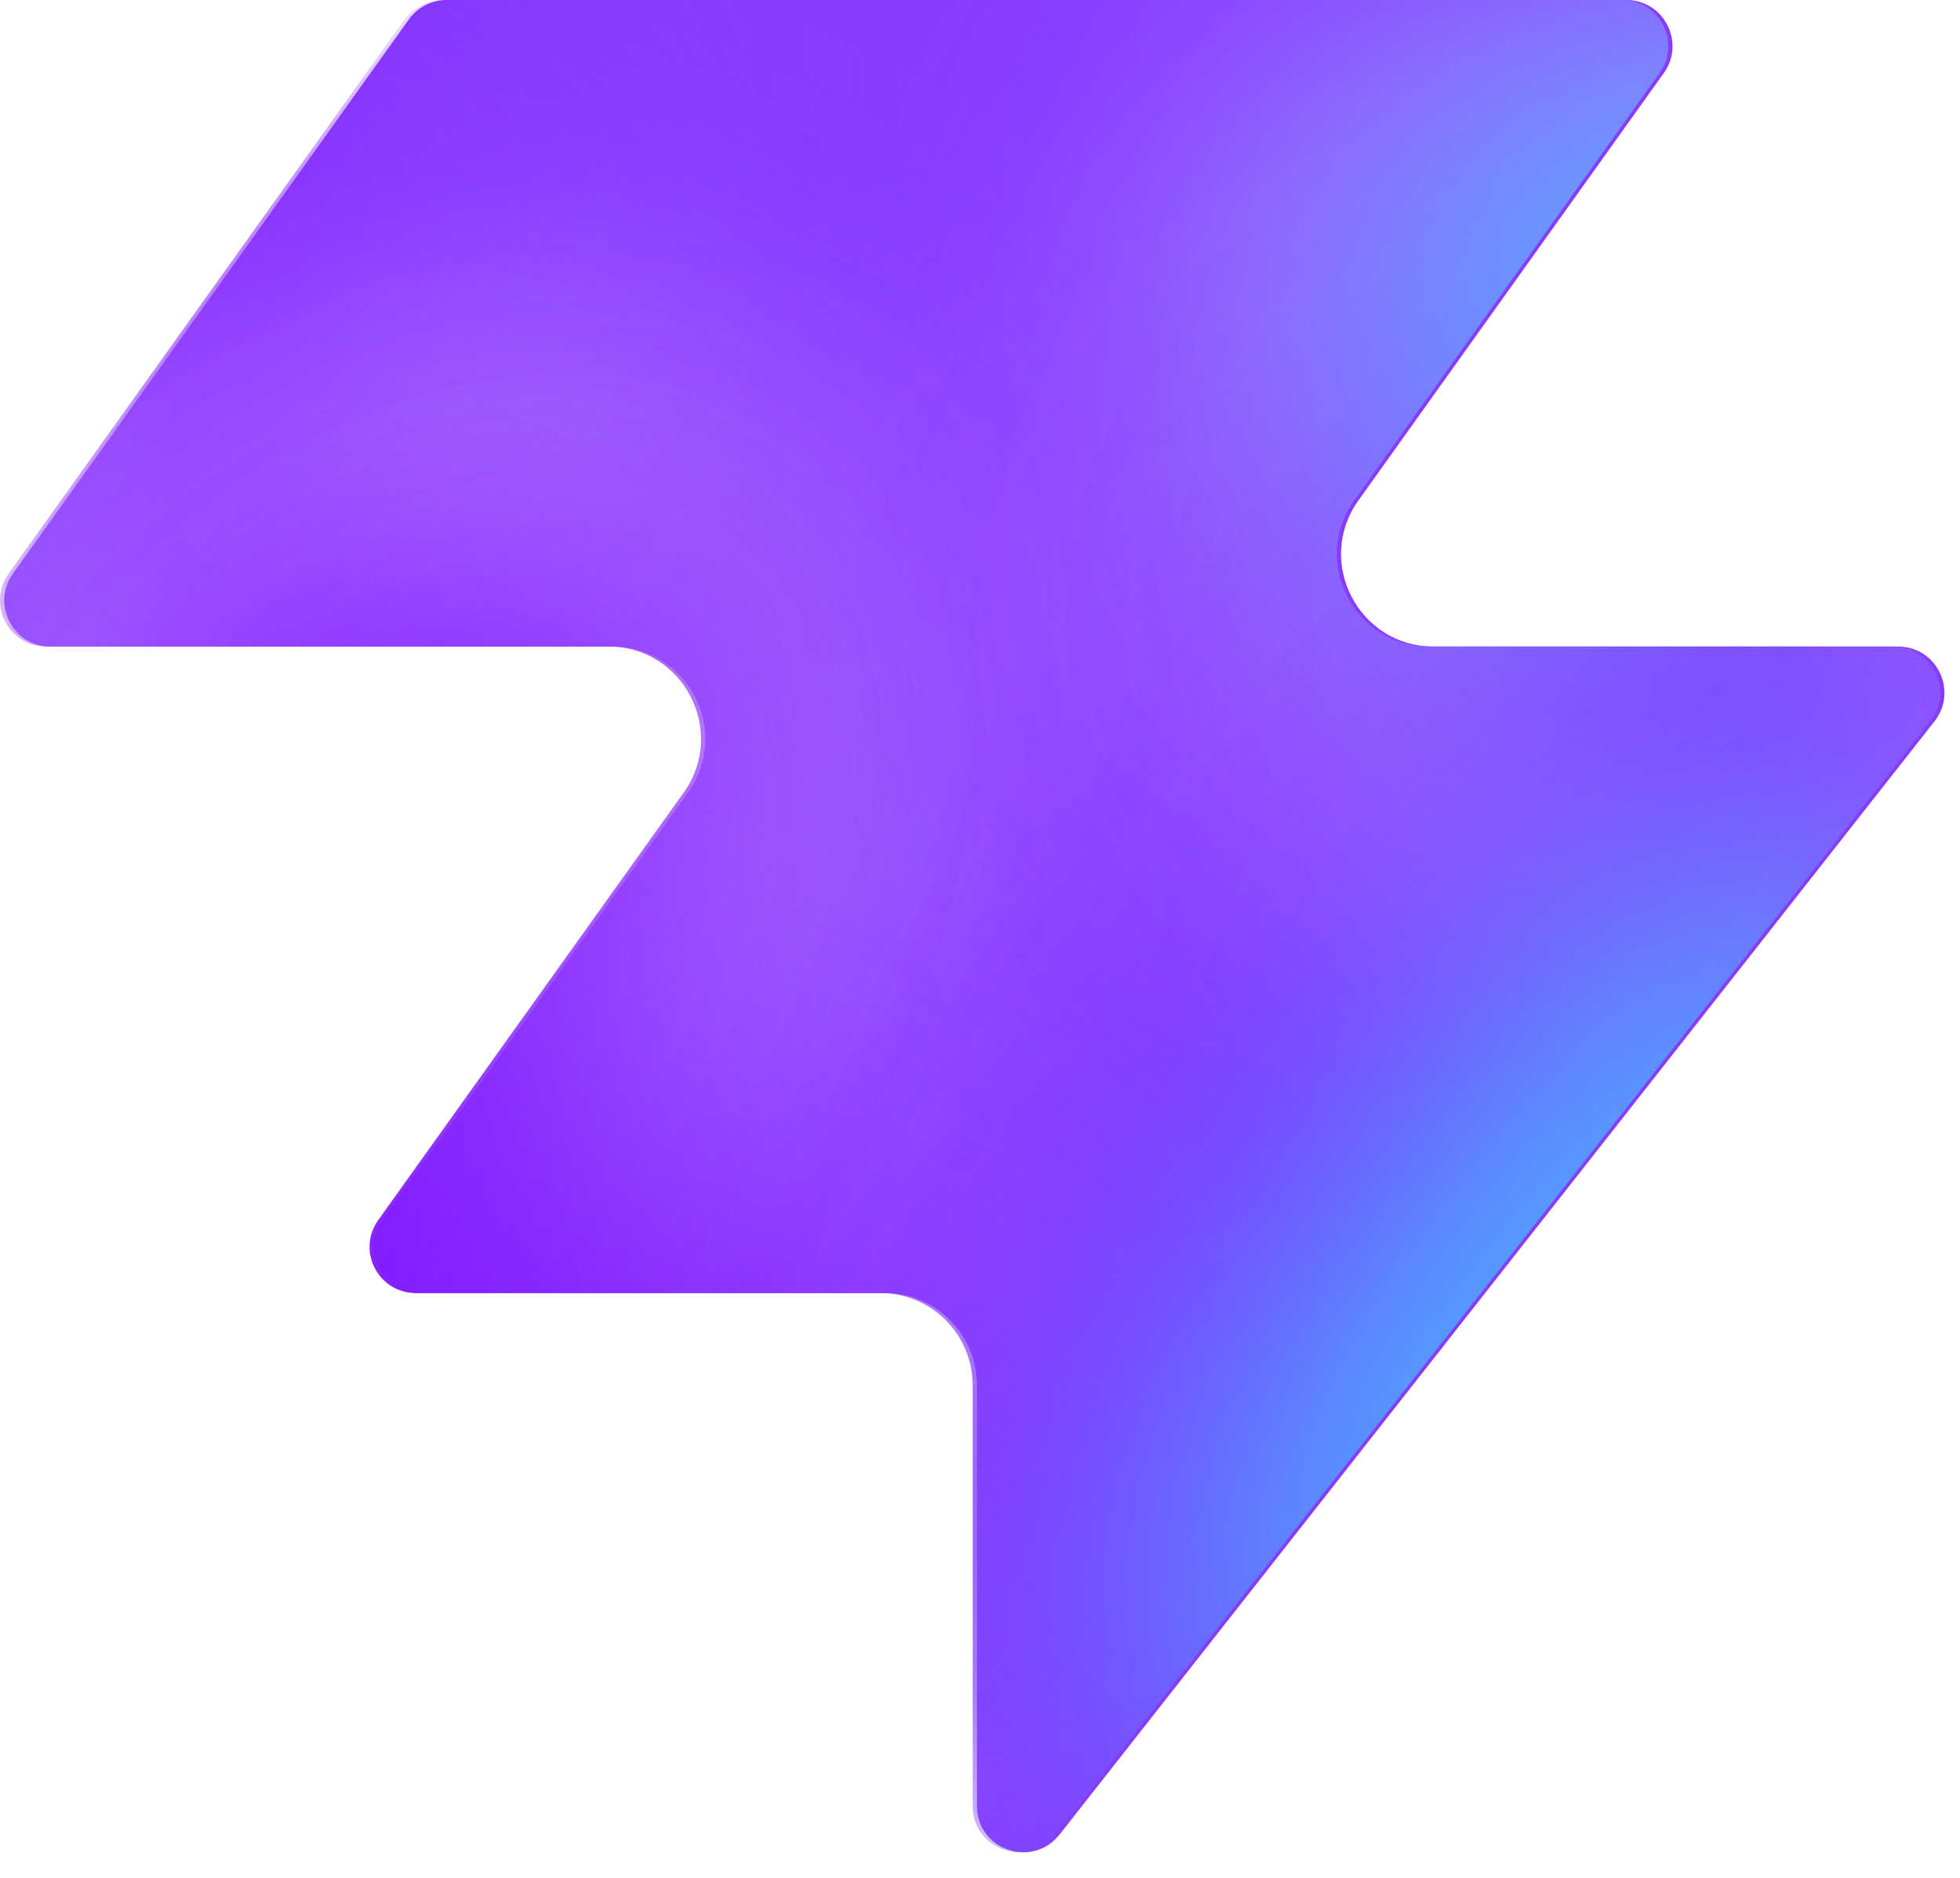
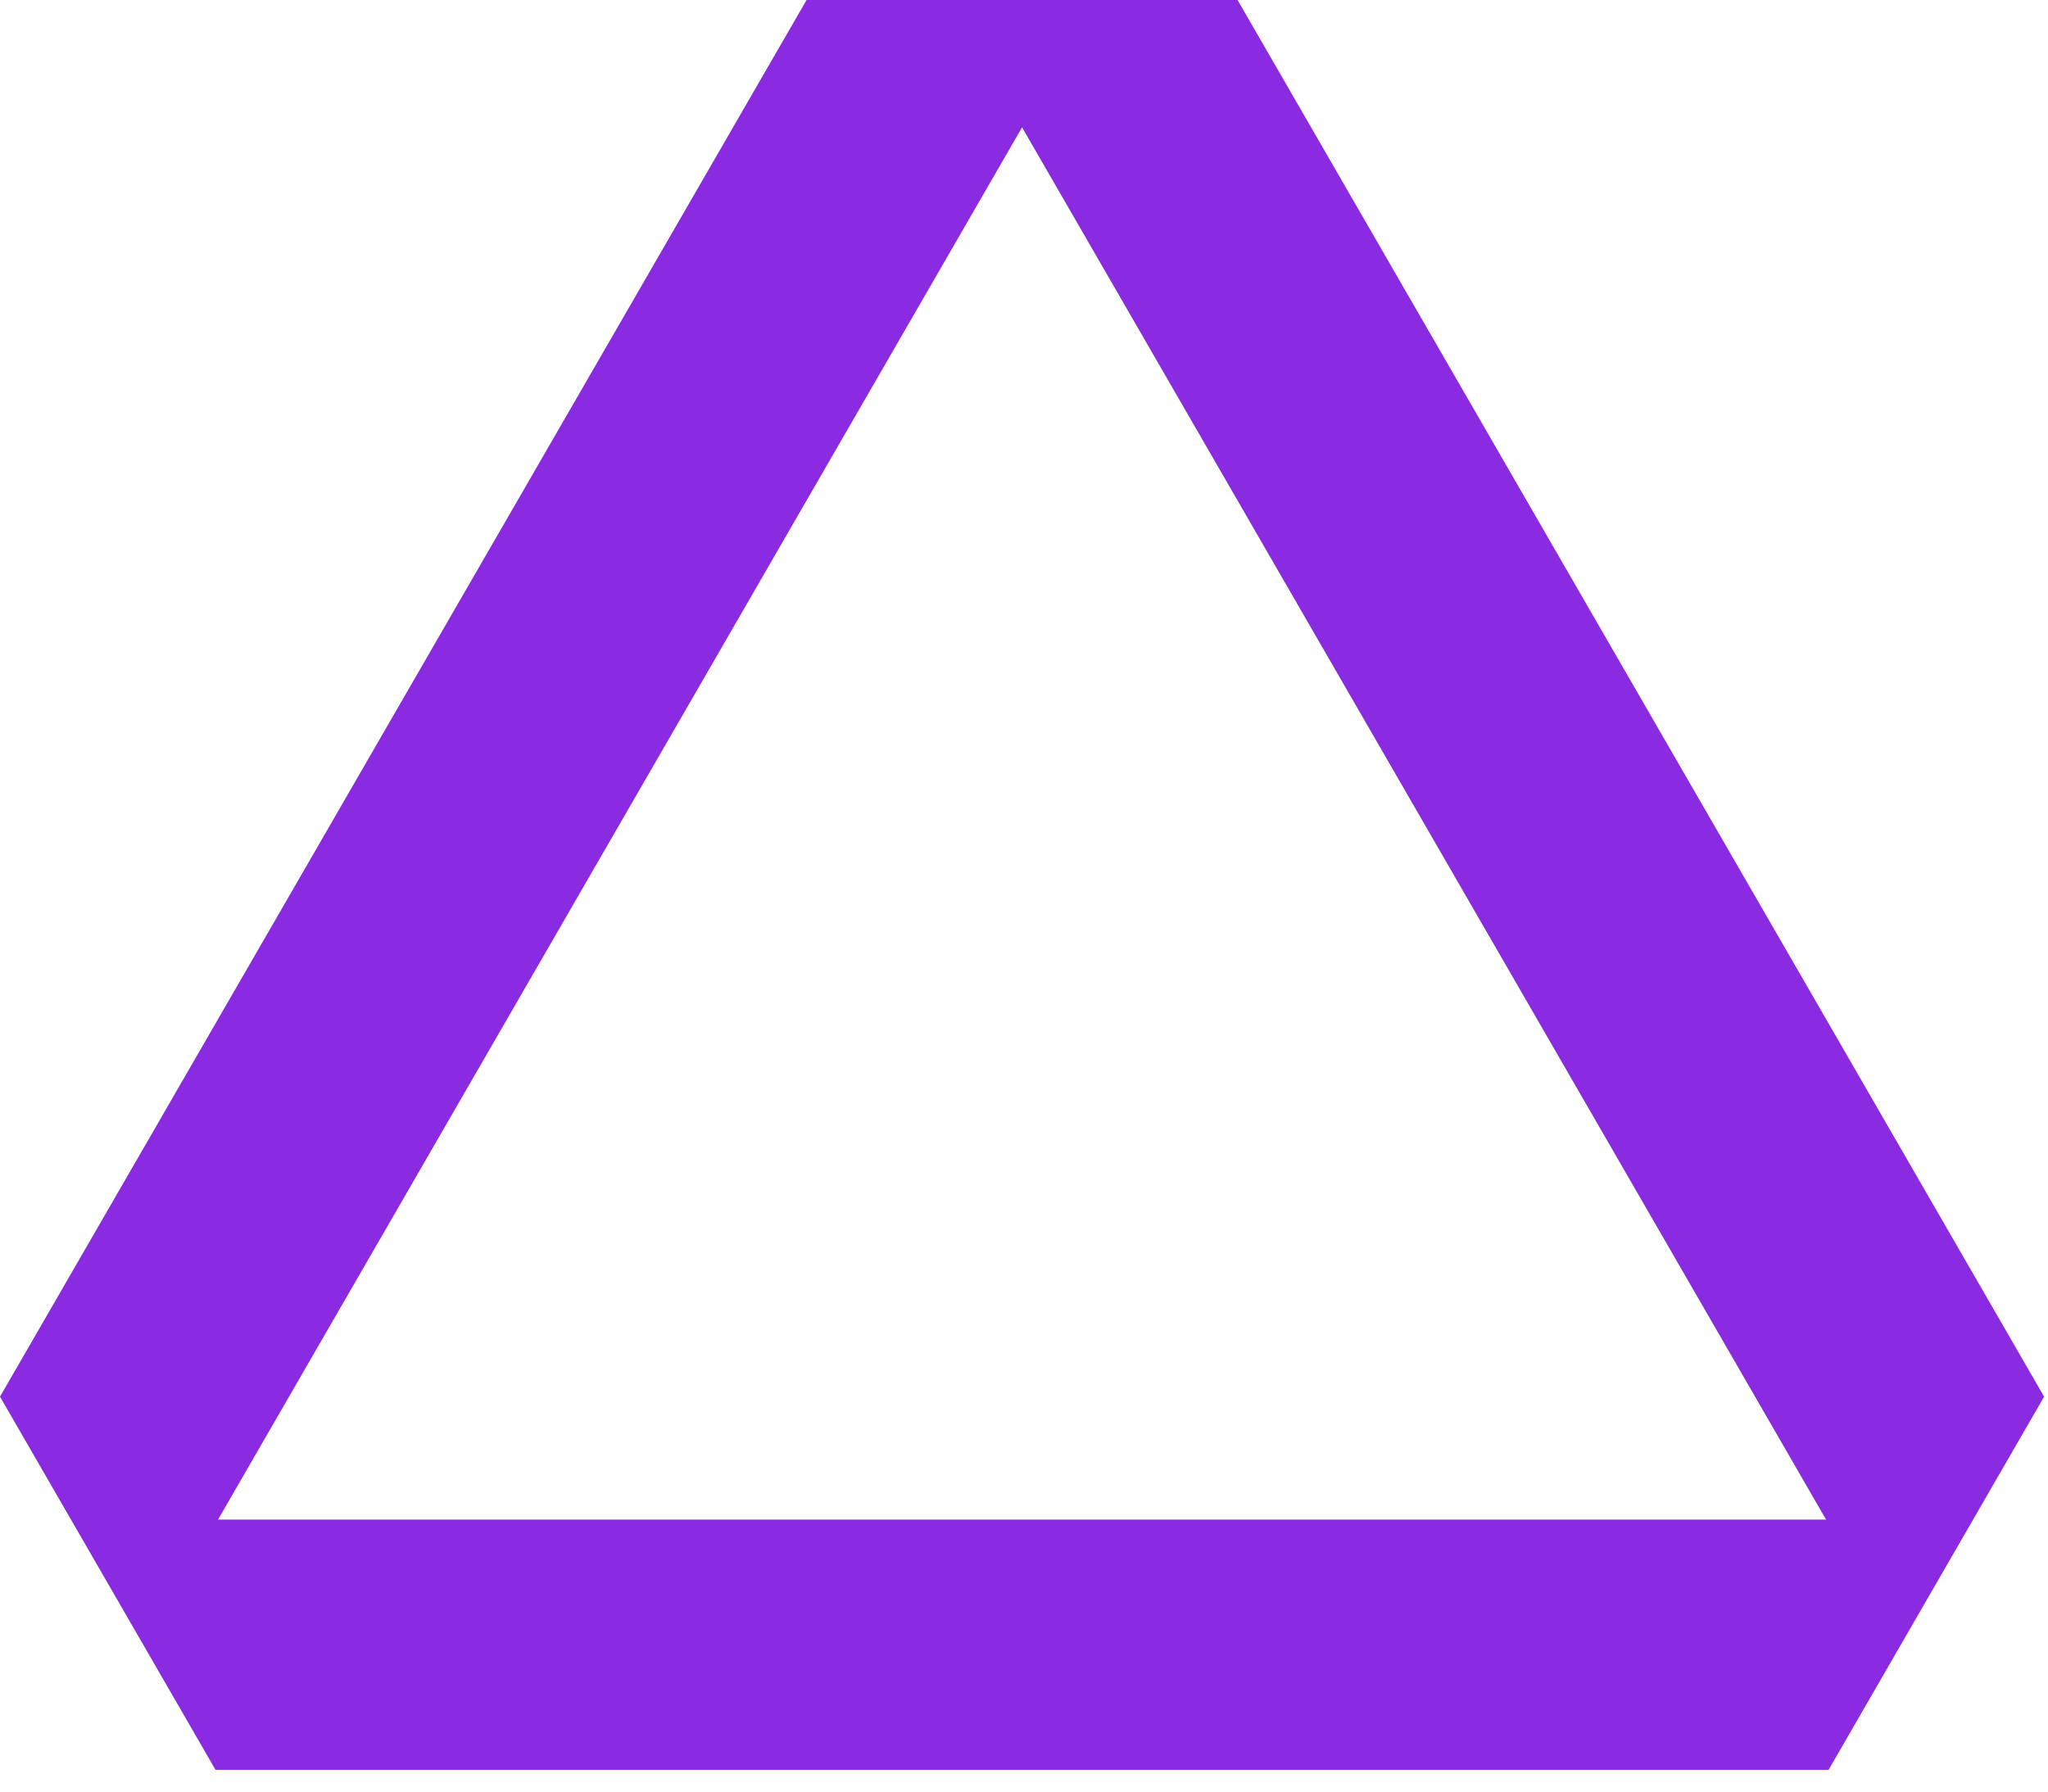
- <svg xmlns="http://www.w3.org/2000/svg" width="48" height="46" fill="none" viewBox="0 0 48 46">
-   <path fill="#863bff" d="M25.946 44.938c-.664.845-2.021.375-2.021-.698V33.937a2.26 2.26 0 0 0-2.262-2.262H10.287c-.92 0-1.456-1.04-.92-1.788l7.48-10.471c1.07-1.497 0-3.578-1.842-3.578H1.237c-.92 0-1.456-1.04-.92-1.788L10.013.474c.214-.297.556-.474.92-.474h28.894c.92 0 1.456 1.04.92 1.788l-7.48 10.471c-1.07 1.498 0 3.579 1.842 3.579h11.377c.943 0 1.473 1.088.89 1.83L25.947 44.94z" style="fill:#863bff;fill:color(display-p3 .525 .23 1);fill-opacity:1" />
-   <mask id="a" width="48" height="46" x="0" y="0" maskUnits="userSpaceOnUse" style="mask-type:alpha">
-     <path fill="#000" d="M25.842 44.938c-.664.844-2.021.375-2.021-.698V33.937a2.26 2.26 0 0 0-2.262-2.262H10.183c-.92 0-1.456-1.04-.92-1.788l7.48-10.471c1.07-1.498 0-3.579-1.842-3.579H1.133c-.92 0-1.456-1.04-.92-1.787L9.91.473c.214-.297.556-.474.92-.474h28.894c.92 0 1.456 1.04.92 1.788l-7.48 10.471c-1.07 1.498 0 3.578 1.842 3.578h11.377c.943 0 1.473 1.088.89 1.832L25.843 44.94z" style="fill:#000;fill-opacity:1" />
-   </mask>
-   <g mask="url(#a)">
-     <g filter="url(#b)">
-       <ellipse cx="5.508" cy="14.704" fill="#ede6ff" rx="5.508" ry="14.704" style="fill:#ede6ff;fill:color(display-p3 .927 .903 1);fill-opacity:1" transform="matrix(.00324 1 1 -.00324 -4.47 31.516)" />
-     </g>
-     <g filter="url(#c)">
-       <ellipse cx="10.399" cy="29.851" fill="#ede6ff" rx="10.399" ry="29.851" style="fill:#ede6ff;fill:color(display-p3 .927 .903 1);fill-opacity:1" transform="matrix(.00324 1 1 -.00324 -39.328 7.883)" />
-     </g>
-     <g filter="url(#d)">
-       <ellipse cx="5.508" cy="30.487" fill="#7e14ff" rx="5.508" ry="30.487" style="fill:#7e14ff;fill:color(display-p3 .492 .077 1);fill-opacity:1" transform="rotate(89.814 -25.913 -14.639)scale(1 -1)" />
-     </g>
-     <g filter="url(#e)">
-       <ellipse cx="5.508" cy="30.599" fill="#7e14ff" rx="5.508" ry="30.599" style="fill:#7e14ff;fill:color(display-p3 .492 .077 1);fill-opacity:1" transform="rotate(89.814 -32.644 -3.334)scale(1 -1)" />
-     </g>
-     <g filter="url(#f)">
-       <ellipse cx="5.508" cy="30.599" fill="#7e14ff" rx="5.508" ry="30.599" style="fill:#7e14ff;fill:color(display-p3 .492 .077 1);fill-opacity:1" transform="matrix(.00324 1 1 -.00324 -34.34 30.47)" />
-     </g>
-     <g filter="url(#g)">
-       <ellipse cx="14.072" cy="22.078" fill="#ede6ff" rx="14.072" ry="22.078" style="fill:#ede6ff;fill:color(display-p3 .927 .903 1);fill-opacity:1" transform="rotate(93.35 24.506 48.493)scale(-1 1)" />
-     </g>
-     <g filter="url(#h)">
-       <ellipse cx="3.47" cy="21.501" fill="#7e14ff" rx="3.47" ry="21.501" style="fill:#7e14ff;fill:color(display-p3 .492 .077 1);fill-opacity:1" transform="rotate(89.009 28.708 47.59)scale(-1 1)" />
-     </g>
-     <g filter="url(#i)">
-       <ellipse cx="3.47" cy="21.501" fill="#7e14ff" rx="3.47" ry="21.501" style="fill:#7e14ff;fill:color(display-p3 .492 .077 1);fill-opacity:1" transform="rotate(89.009 28.708 47.59)scale(-1 1)" />
-     </g>
-     <g filter="url(#j)">
-       <ellipse cx=".387" cy="8.972" fill="#7e14ff" rx="4.407" ry="29.108" style="fill:#7e14ff;fill:color(display-p3 .492 .077 1);fill-opacity:1" transform="rotate(39.51 .387 8.972)" />
-     </g>
-     <g filter="url(#k)">
-       <ellipse cx="47.523" cy="-6.092" fill="#7e14ff" rx="4.407" ry="29.108" style="fill:#7e14ff;fill:color(display-p3 .492 .077 1);fill-opacity:1" transform="rotate(37.892 47.523 -6.092)" />
-     </g>
-     <g filter="url(#l)">
-       <ellipse cx="41.412" cy="6.333" fill="#47bfff" rx="5.971" ry="9.665" style="fill:#47bfff;fill:color(display-p3 .28 .748 1);fill-opacity:1" transform="rotate(37.892 41.412 6.333)" />
-     </g>
-     <g filter="url(#m)">
-       <ellipse cx="-1.879" cy="38.332" fill="#7e14ff" rx="4.407" ry="29.108" style="fill:#7e14ff;fill:color(display-p3 .492 .077 1);fill-opacity:1" transform="rotate(37.892 -1.88 38.332)" />
-     </g>
-     <g filter="url(#n)">
-       <ellipse cx="-1.879" cy="38.332" fill="#7e14ff" rx="4.407" ry="29.108" style="fill:#7e14ff;fill:color(display-p3 .492 .077 1);fill-opacity:1" transform="rotate(37.892 -1.88 38.332)" />
-     </g>
-     <g filter="url(#o)">
-       <ellipse cx="35.651" cy="29.907" fill="#7e14ff" rx="4.407" ry="29.108" style="fill:#7e14ff;fill:color(display-p3 .492 .077 1);fill-opacity:1" transform="rotate(37.892 35.651 29.907)" />
-     </g>
-     <g filter="url(#p)">
-       <ellipse cx="38.418" cy="32.4" fill="#47bfff" rx="5.971" ry="15.297" style="fill:#47bfff;fill:color(display-p3 .28 .748 1);fill-opacity:1" transform="rotate(37.892 38.418 32.4)" />
-     </g>
-   </g>
-   <defs>
-     <filter id="b" width="60.045" height="41.654" x="-19.77" y="16.149" color-interpolation-filters="sRGB" filterUnits="userSpaceOnUse">
-       <feFlood flood-opacity="0" result="BackgroundImageFix" />
-       <feBlend in="SourceGraphic" in2="BackgroundImageFix" result="shape" />
-       <feGaussianBlur result="effect1_foregroundBlur_2002_17158" stdDeviation="7.659" />
-     </filter>
-     <filter id="c" width="90.34" height="51.437" x="-54.613" y="-7.533" color-interpolation-filters="sRGB" filterUnits="userSpaceOnUse">
-       <feFlood flood-opacity="0" result="BackgroundImageFix" />
-       <feBlend in="SourceGraphic" in2="BackgroundImageFix" result="shape" />
-       <feGaussianBlur result="effect1_foregroundBlur_2002_17158" stdDeviation="7.659" />
-     </filter>
-     <filter id="d" width="79.355" height="29.4" x="-49.64" y="2.03" color-interpolation-filters="sRGB" filterUnits="userSpaceOnUse">
-       <feFlood flood-opacity="0" result="BackgroundImageFix" />
-       <feBlend in="SourceGraphic" in2="BackgroundImageFix" result="shape" />
-       <feGaussianBlur result="effect1_foregroundBlur_2002_17158" stdDeviation="4.596" />
-     </filter>
-     <filter id="e" width="79.579" height="29.4" x="-45.045" y="20.029" color-interpolation-filters="sRGB" filterUnits="userSpaceOnUse">
-       <feFlood flood-opacity="0" result="BackgroundImageFix" />
-       <feBlend in="SourceGraphic" in2="BackgroundImageFix" result="shape" />
-       <feGaussianBlur result="effect1_foregroundBlur_2002_17158" stdDeviation="4.596" />
-     </filter>
-     <filter id="f" width="79.579" height="29.4" x="-43.513" y="21.178" color-interpolation-filters="sRGB" filterUnits="userSpaceOnUse">
-       <feFlood flood-opacity="0" result="BackgroundImageFix" />
-       <feBlend in="SourceGraphic" in2="BackgroundImageFix" result="shape" />
-       <feGaussianBlur result="effect1_foregroundBlur_2002_17158" stdDeviation="4.596" />
-     </filter>
-     <filter id="g" width="74.749" height="58.852" x="15.756" y="-17.901" color-interpolation-filters="sRGB" filterUnits="userSpaceOnUse">
-       <feFlood flood-opacity="0" result="BackgroundImageFix" />
-       <feBlend in="SourceGraphic" in2="BackgroundImageFix" result="shape" />
-       <feGaussianBlur result="effect1_foregroundBlur_2002_17158" stdDeviation="7.659" />
-     </filter>
-     <filter id="h" width="61.377" height="25.362" x="23.548" y="2.284" color-interpolation-filters="sRGB" filterUnits="userSpaceOnUse">
-       <feFlood flood-opacity="0" result="BackgroundImageFix" />
-       <feBlend in="SourceGraphic" in2="BackgroundImageFix" result="shape" />
-       <feGaussianBlur result="effect1_foregroundBlur_2002_17158" stdDeviation="4.596" />
-     </filter>
-     <filter id="i" width="61.377" height="25.362" x="23.548" y="2.284" color-interpolation-filters="sRGB" filterUnits="userSpaceOnUse">
-       <feFlood flood-opacity="0" result="BackgroundImageFix" />
-       <feBlend in="SourceGraphic" in2="BackgroundImageFix" result="shape" />
-       <feGaussianBlur result="effect1_foregroundBlur_2002_17158" stdDeviation="4.596" />
-     </filter>
-     <filter id="j" width="56.045" height="63.649" x="-27.636" y="-22.853" color-interpolation-filters="sRGB" filterUnits="userSpaceOnUse">
-       <feFlood flood-opacity="0" result="BackgroundImageFix" />
-       <feBlend in="SourceGraphic" in2="BackgroundImageFix" result="shape" />
-       <feGaussianBlur result="effect1_foregroundBlur_2002_17158" stdDeviation="4.596" />
-     </filter>
-     <filter id="k" width="54.814" height="64.646" x="20.116" y="-38.415" color-interpolation-filters="sRGB" filterUnits="userSpaceOnUse">
-       <feFlood flood-opacity="0" result="BackgroundImageFix" />
-       <feBlend in="SourceGraphic" in2="BackgroundImageFix" result="shape" />
-       <feGaussianBlur result="effect1_foregroundBlur_2002_17158" stdDeviation="4.596" />
-     </filter>
-     <filter id="l" width="33.541" height="35.313" x="24.641" y="-11.323" color-interpolation-filters="sRGB" filterUnits="userSpaceOnUse">
-       <feFlood flood-opacity="0" result="BackgroundImageFix" />
-       <feBlend in="SourceGraphic" in2="BackgroundImageFix" result="shape" />
-       <feGaussianBlur result="effect1_foregroundBlur_2002_17158" stdDeviation="4.596" />
-     </filter>
-     <filter id="m" width="54.814" height="64.646" x="-29.286" y="6.009" color-interpolation-filters="sRGB" filterUnits="userSpaceOnUse">
-       <feFlood flood-opacity="0" result="BackgroundImageFix" />
-       <feBlend in="SourceGraphic" in2="BackgroundImageFix" result="shape" />
-       <feGaussianBlur result="effect1_foregroundBlur_2002_17158" stdDeviation="4.596" />
-     </filter>
-     <filter id="n" width="54.814" height="64.646" x="-29.286" y="6.009" color-interpolation-filters="sRGB" filterUnits="userSpaceOnUse">
-       <feFlood flood-opacity="0" result="BackgroundImageFix" />
-       <feBlend in="SourceGraphic" in2="BackgroundImageFix" result="shape" />
-       <feGaussianBlur result="effect1_foregroundBlur_2002_17158" stdDeviation="4.596" />
-     </filter>
-     <filter id="o" width="54.814" height="64.646" x="8.244" y="-2.416" color-interpolation-filters="sRGB" filterUnits="userSpaceOnUse">
-       <feFlood flood-opacity="0" result="BackgroundImageFix" />
-       <feBlend in="SourceGraphic" in2="BackgroundImageFix" result="shape" />
-       <feGaussianBlur result="effect1_foregroundBlur_2002_17158" stdDeviation="4.596" />
-     </filter>
-     <filter id="p" width="39.409" height="43.623" x="18.713" y="10.588" color-interpolation-filters="sRGB" filterUnits="userSpaceOnUse">
-       <feFlood flood-opacity="0" result="BackgroundImageFix" />
-       <feBlend in="SourceGraphic" in2="BackgroundImageFix" result="shape" />
-       <feGaussianBlur result="effect1_foregroundBlur_2002_17158" stdDeviation="4.596" />
-     </filter>
-   </defs>
+ <svg xmlns="http://www.w3.org/2000/svg" viewBox="0 0 40 35" fill="none">
+   <path d="M24.171 0L15.753 7.91875e-06L0 27.285L4.209 34.575L35.715 34.575L39.924 27.285L24.171 0ZM35.665 29.686L4.259 29.686L19.962 2.488L35.665 29.686Z" fill="#8A2BE2" />
</svg>
